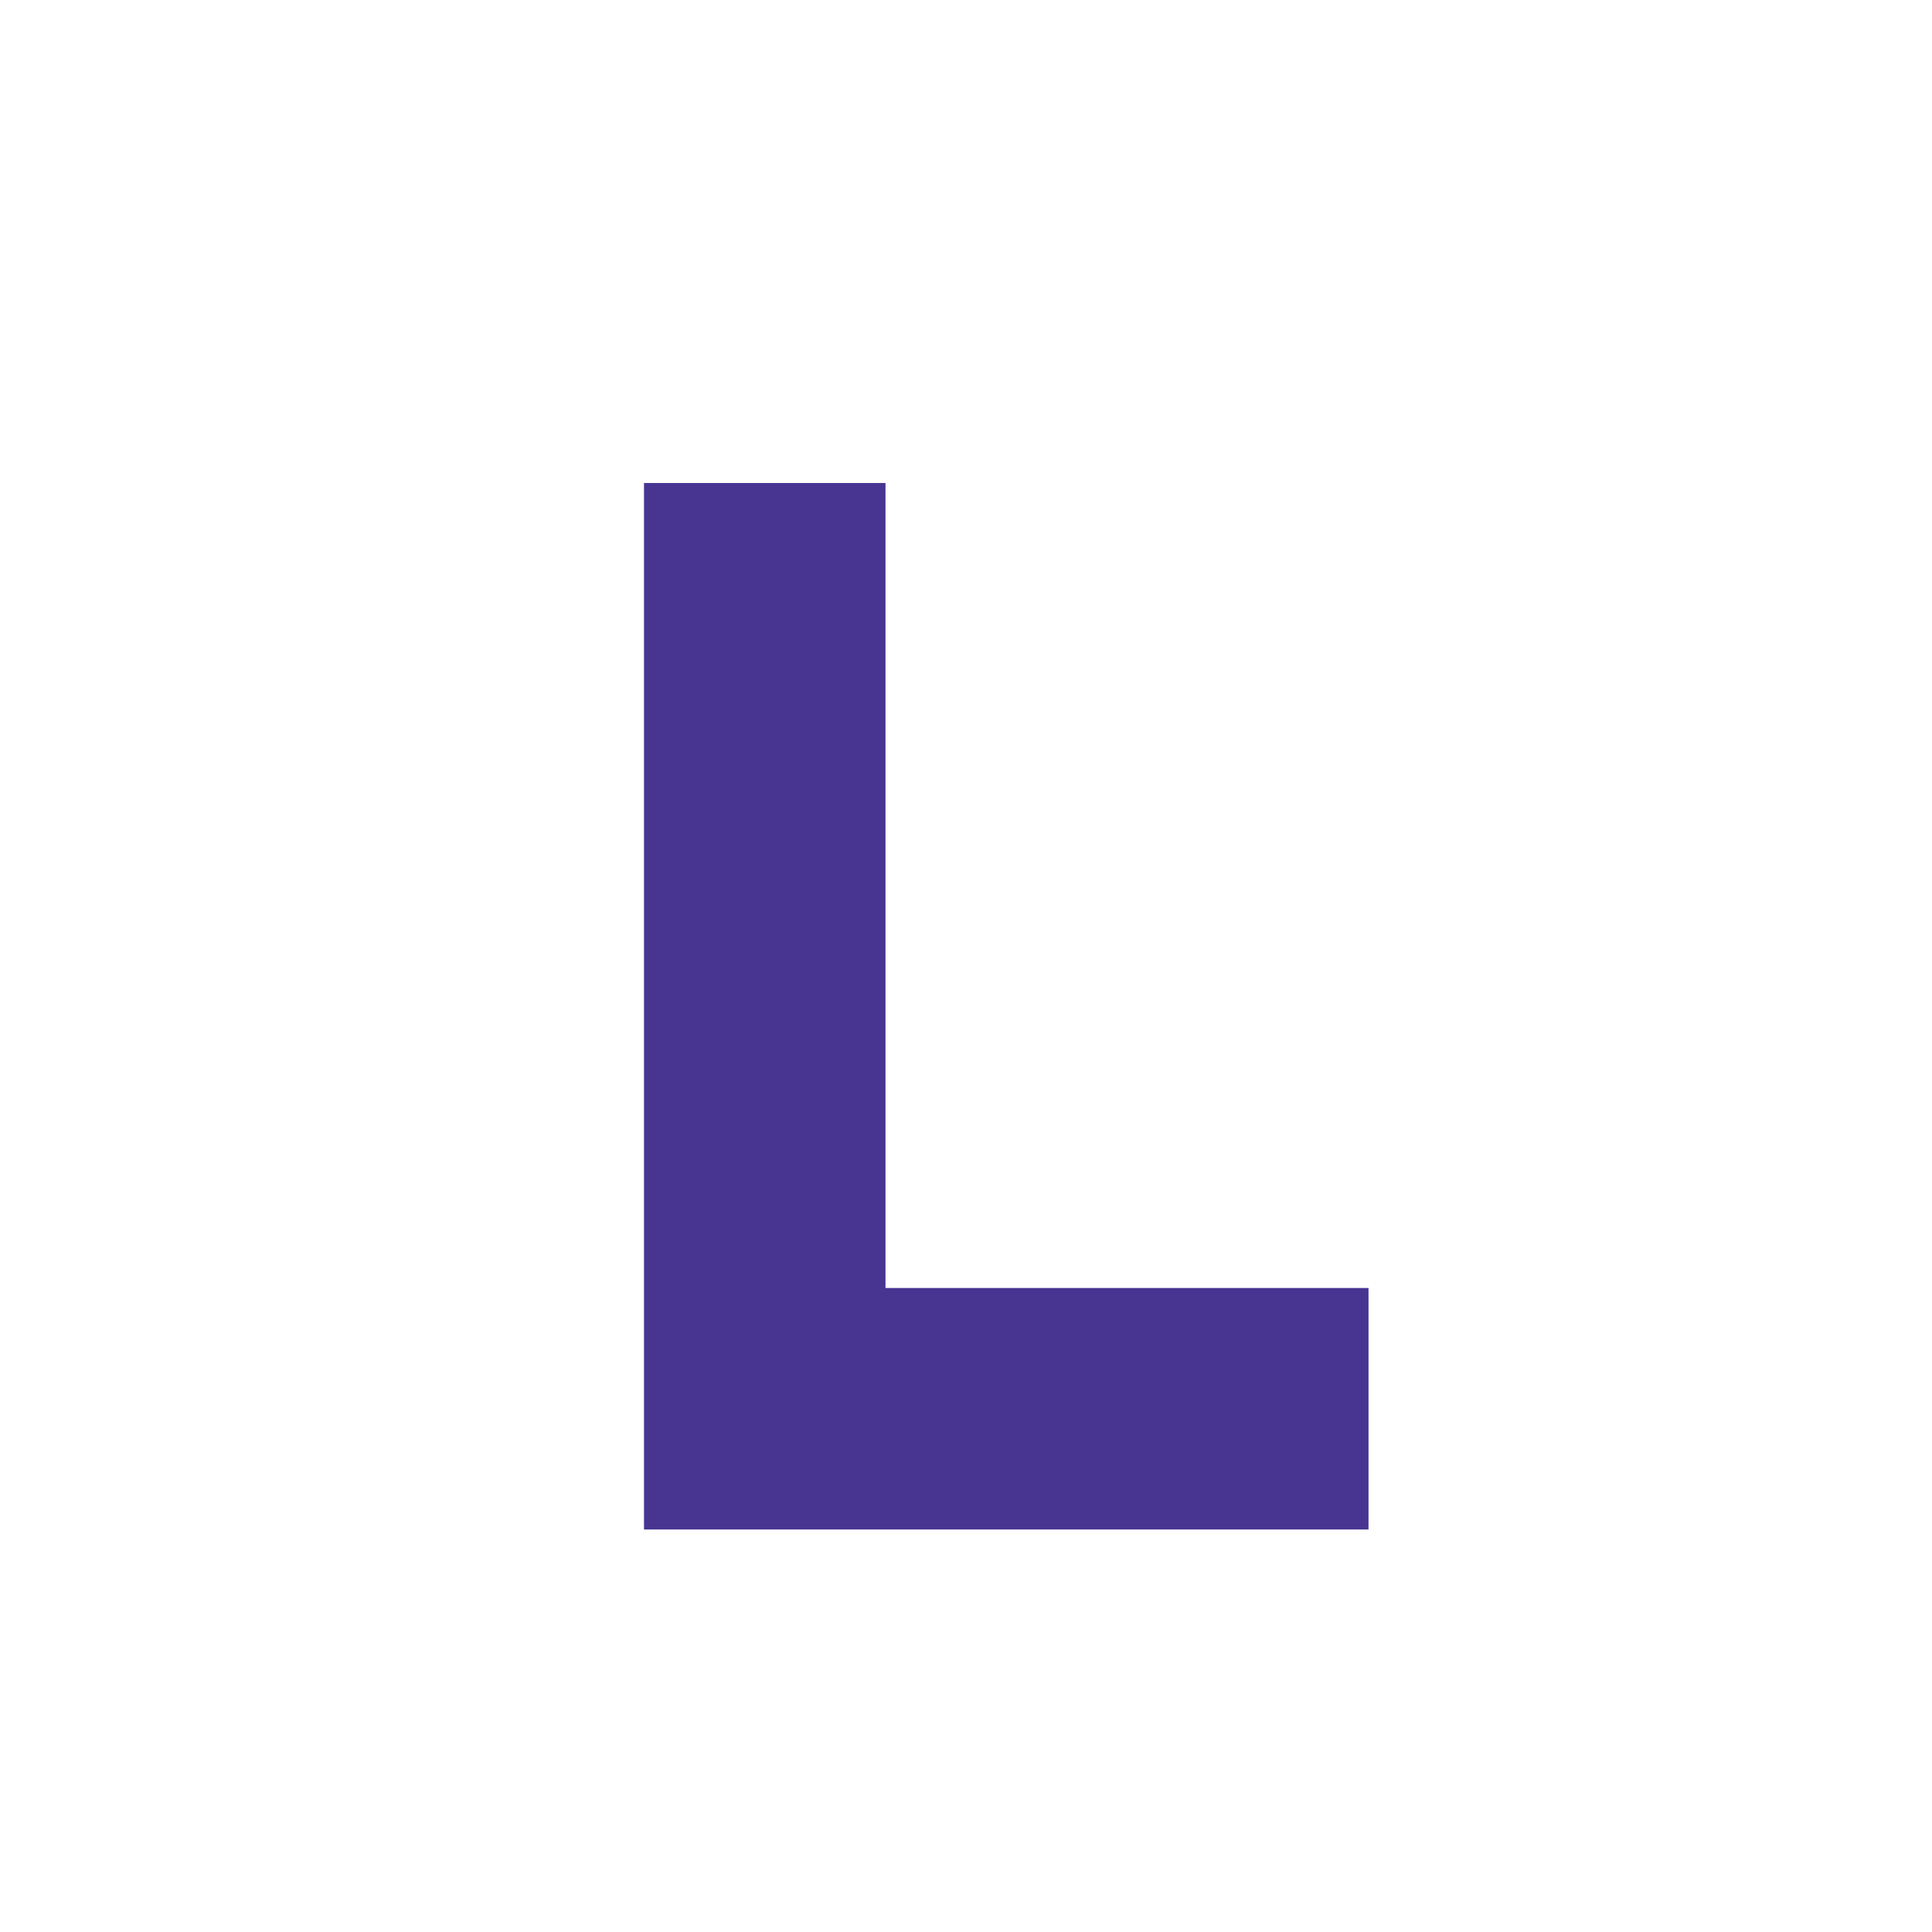
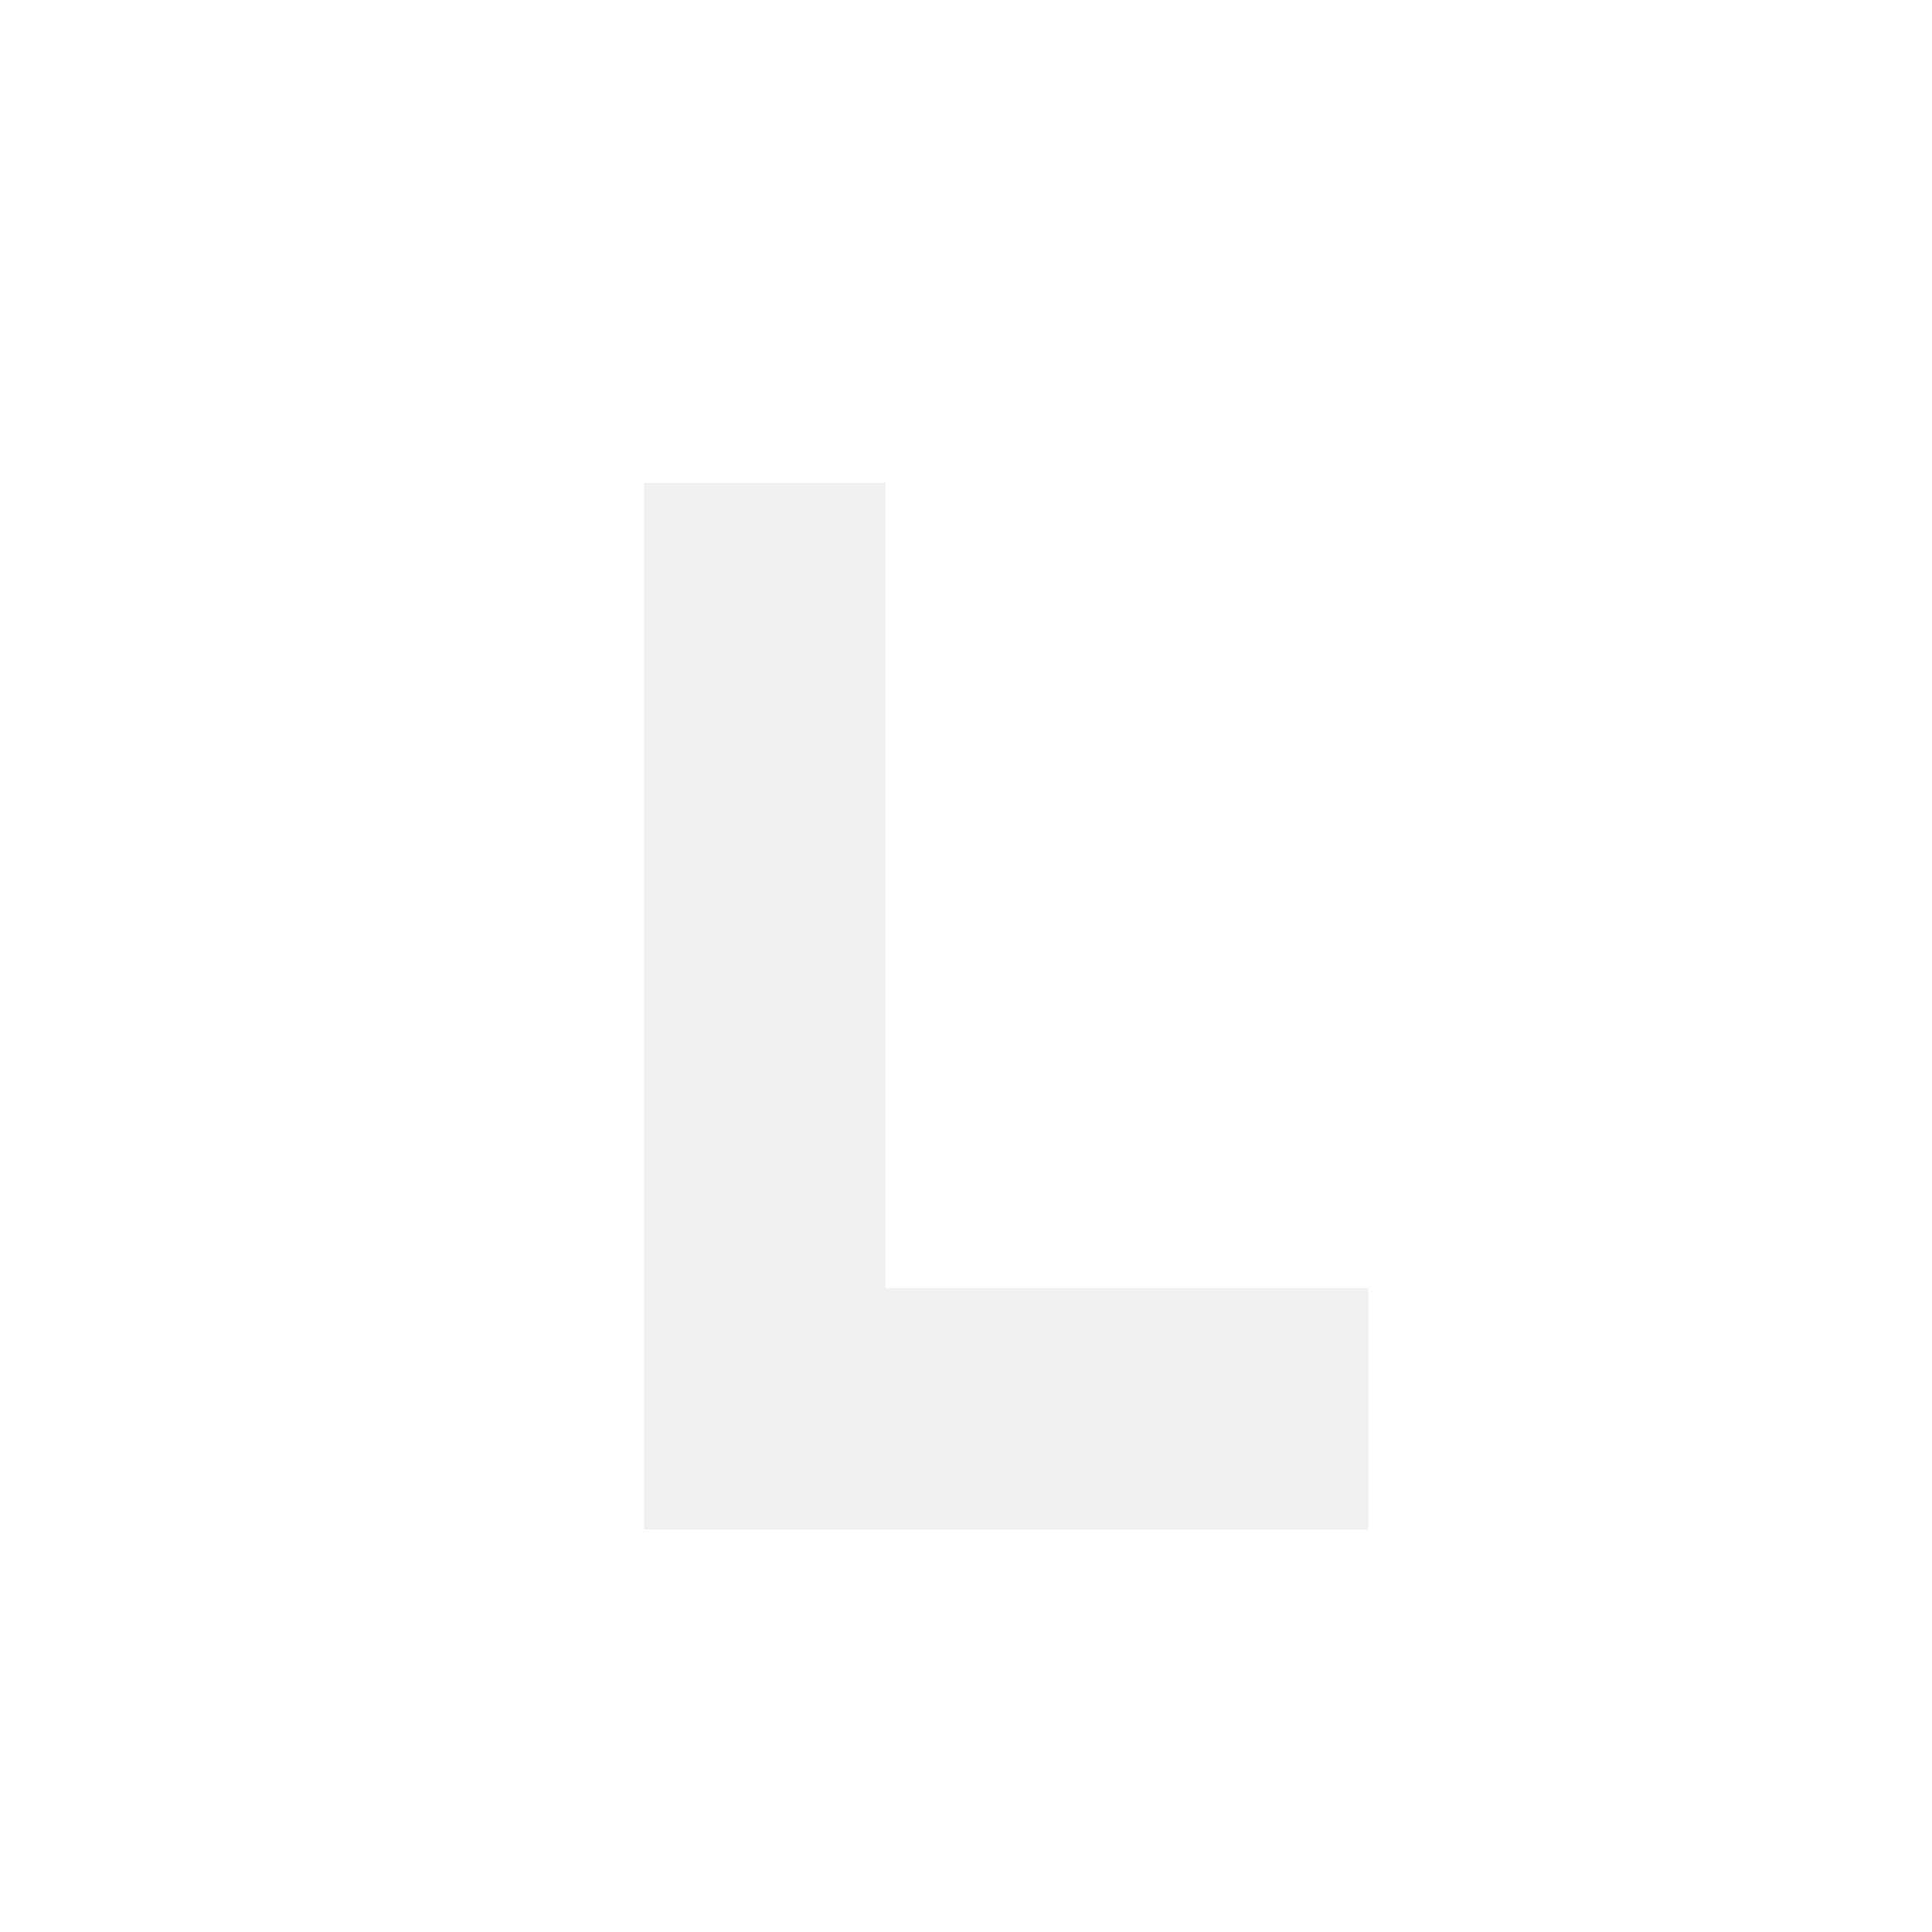
<svg xmlns="http://www.w3.org/2000/svg" xmlns:xlink="http://www.w3.org/1999/xlink" width="24" height="24" viewBox="0 0 24 24">
  <defs>
-     <path id="6bsqa" d="M226 54V30h24v24z" />
-     <path id="6bsqb" d="M243 46h-6V36h-3v13h9z" />
+     <path id="hakza" d="M0 24V0h24v24zm17-8h-6V6H8v13h9z" />
  </defs>
  <g>
-     <g transform="translate(-226 -30)">
-       <use fill="#fff" xlink:href="#6bsqa" />
-     </g>
-     <g transform="translate(-226 -30)">
-       <use fill="#483491" xlink:href="#6bsqb" />
+     <g>
+       <g>
+         <use fill="#fff" xlink:href="#hakza" />
+       </g>
    </g>
  </g>
</svg>
